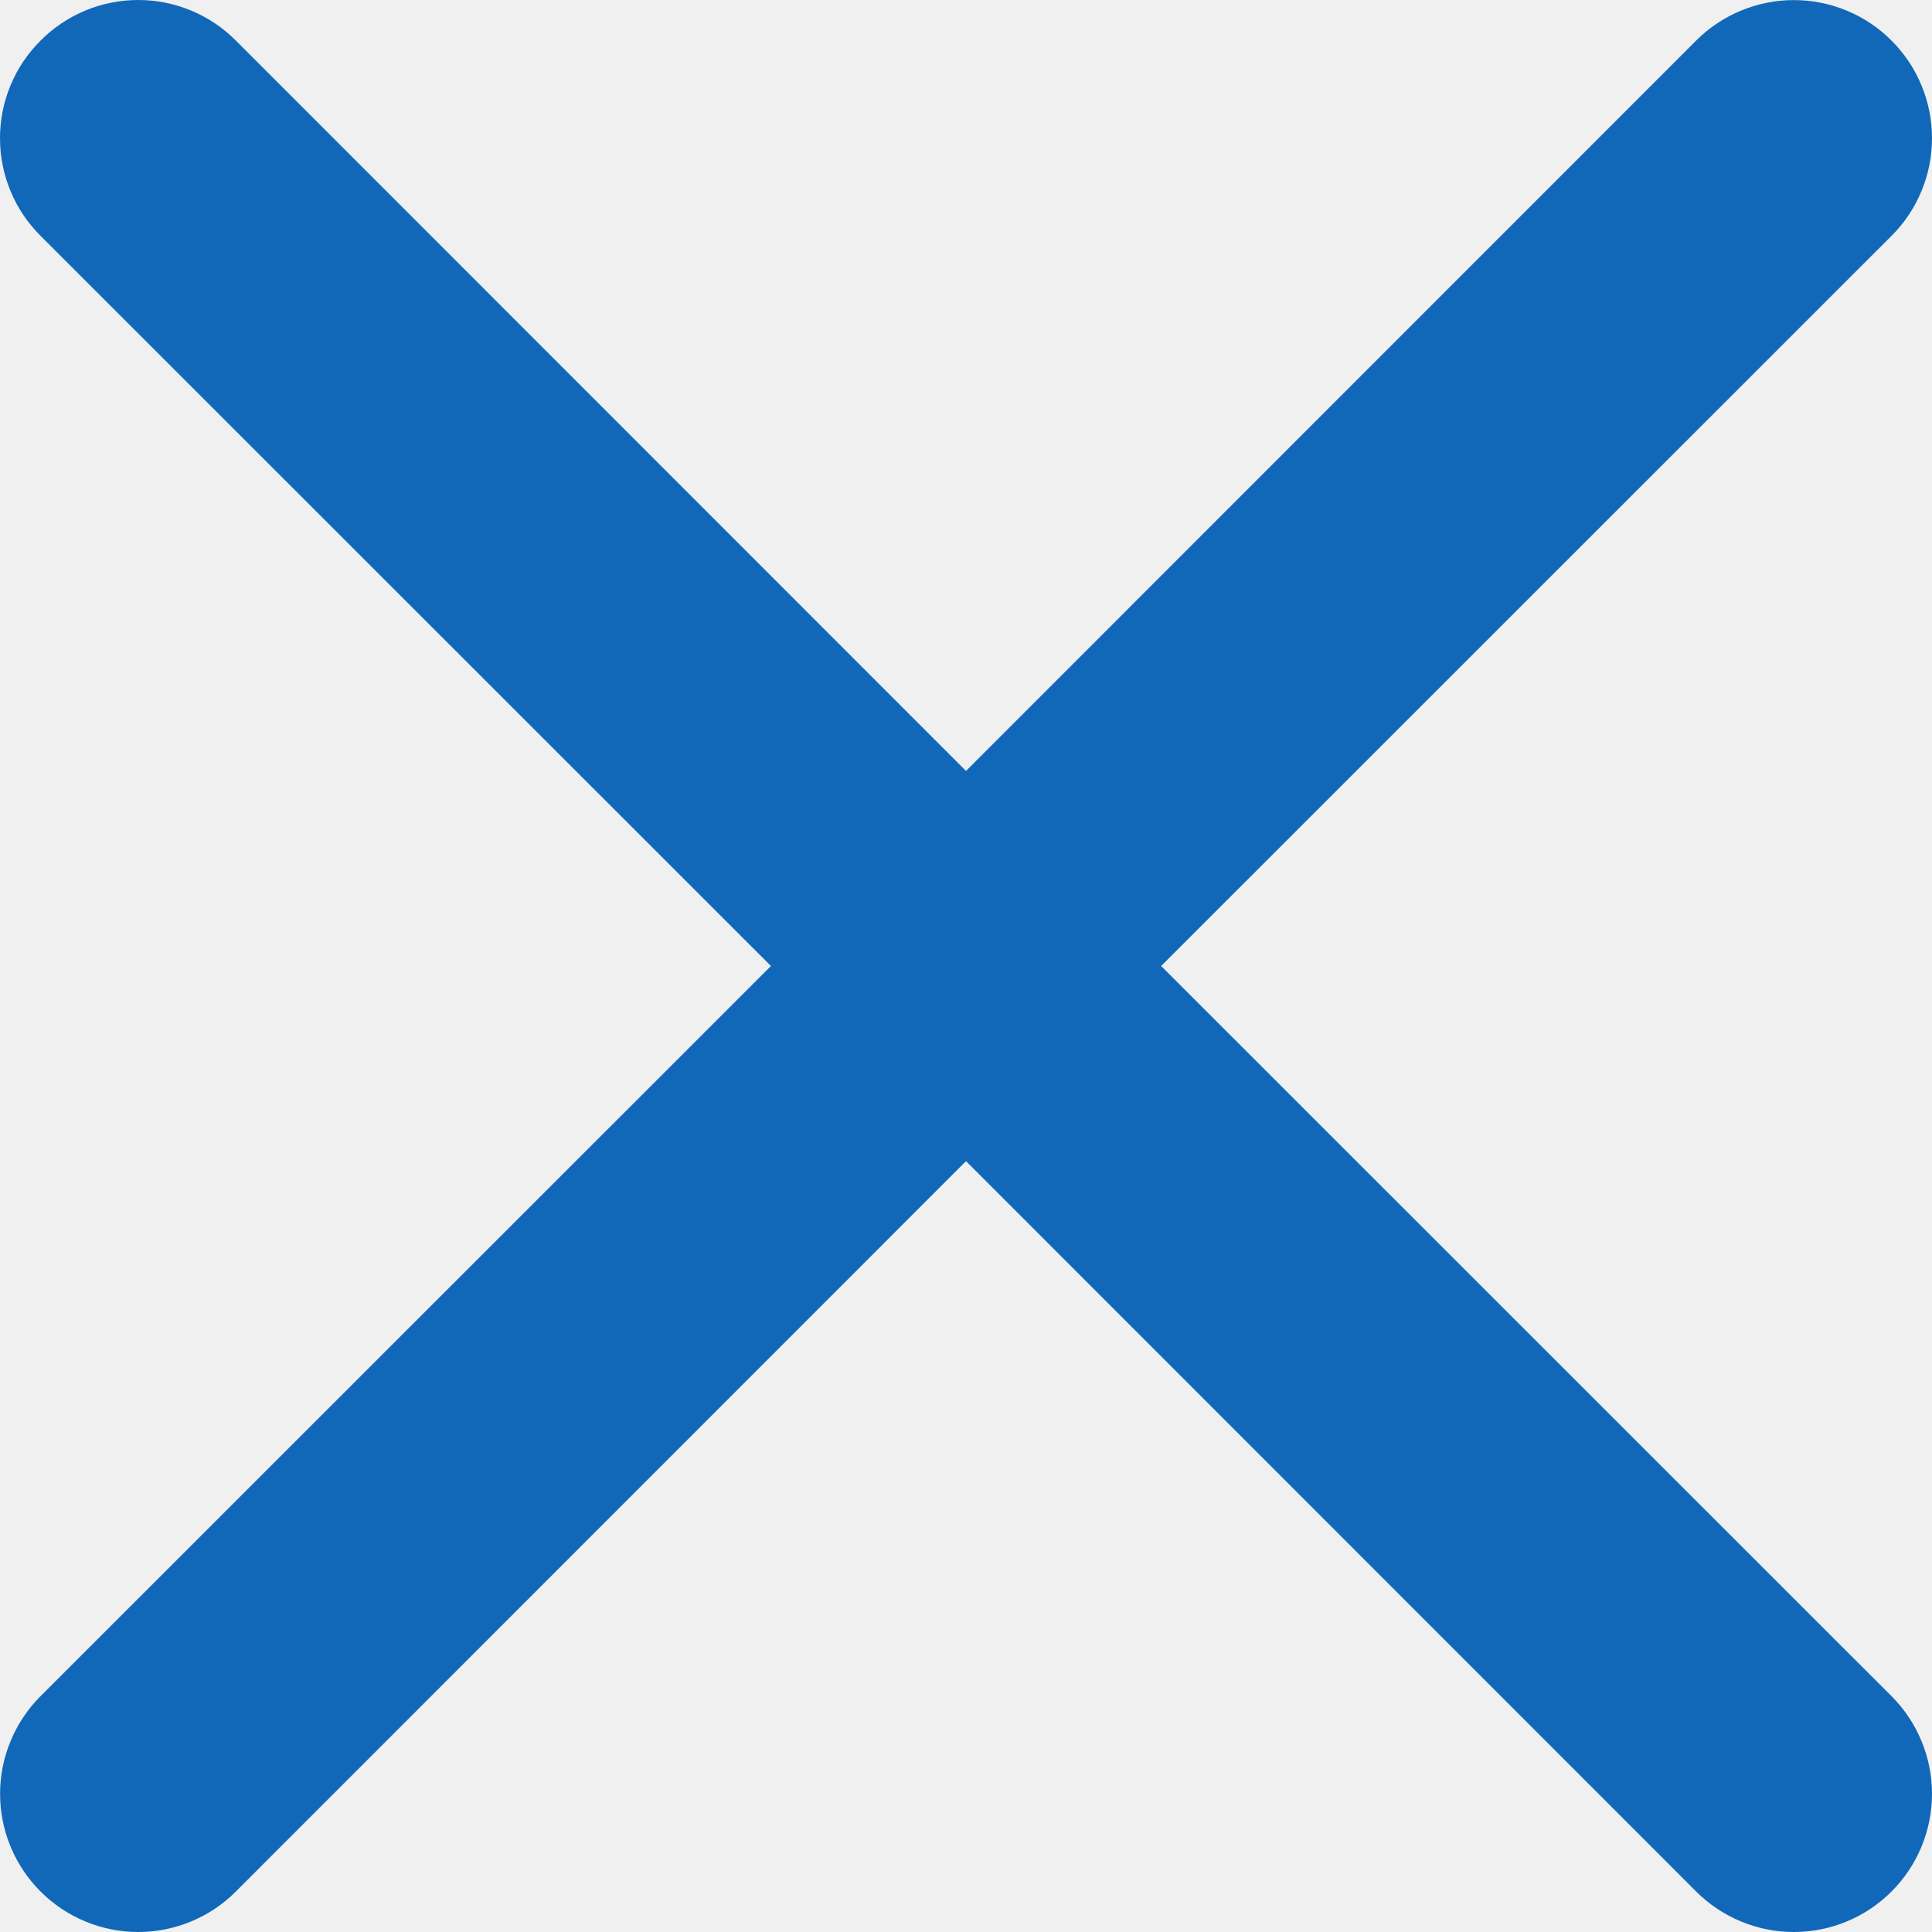
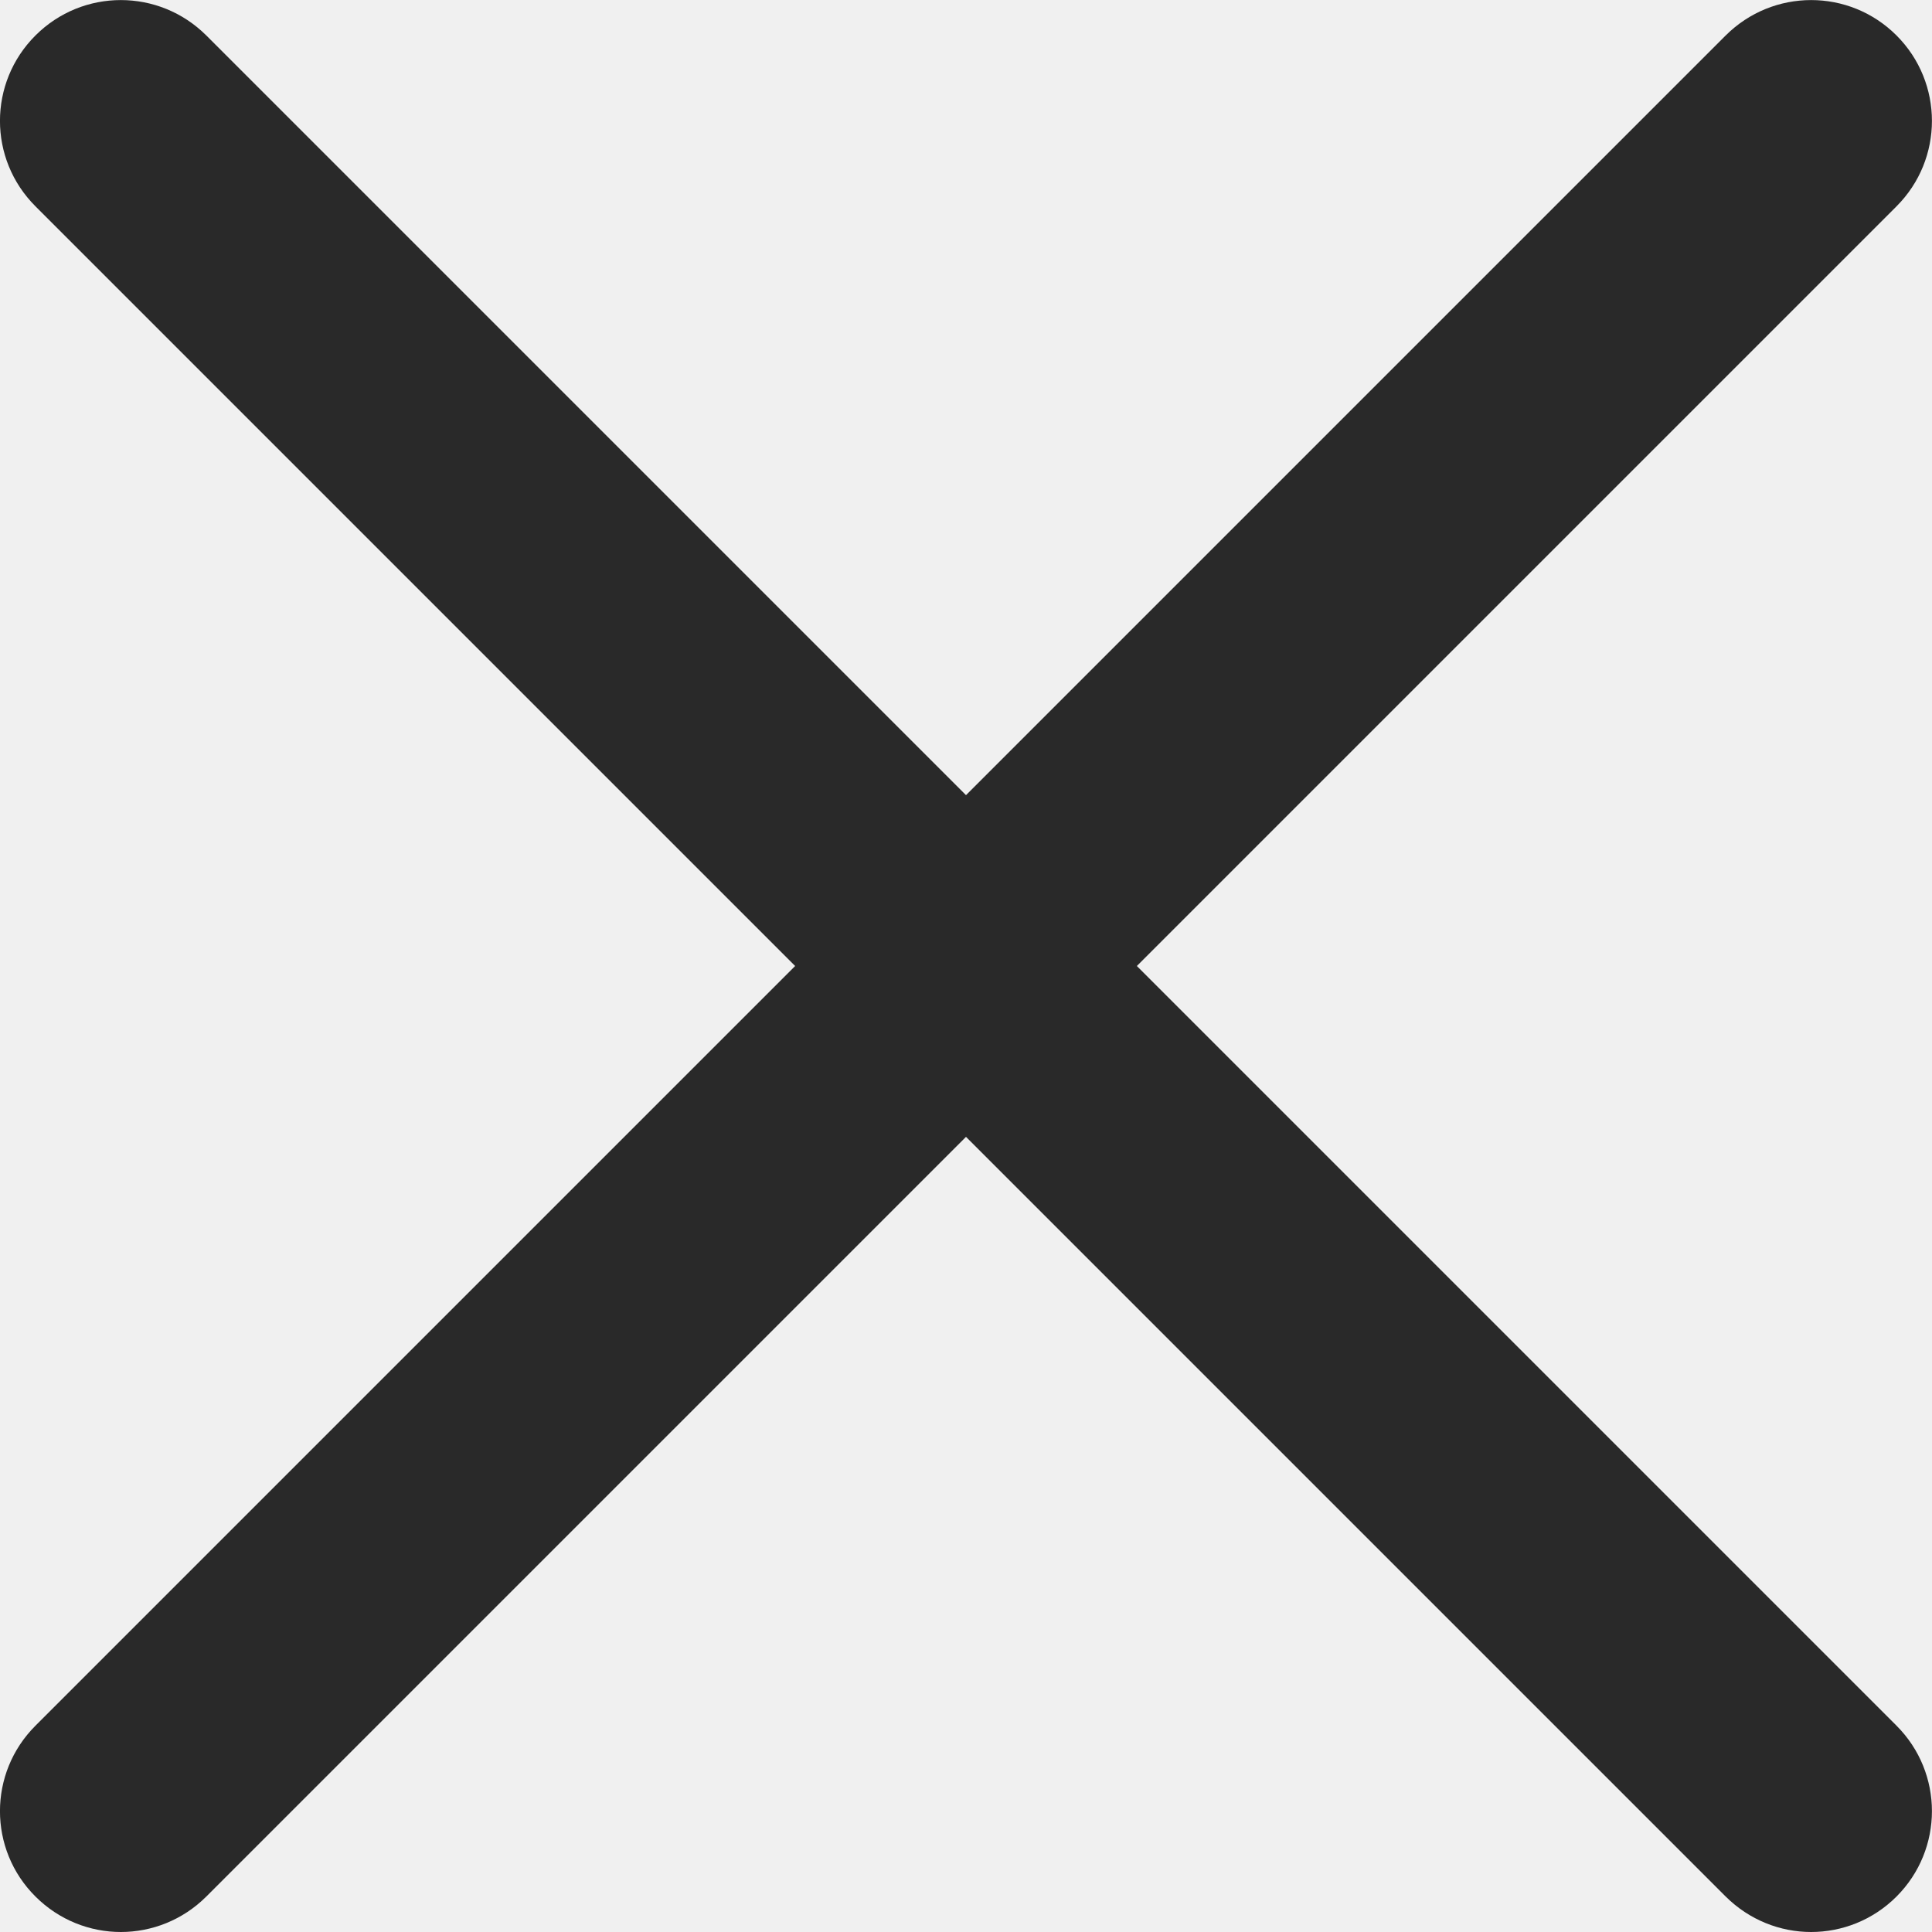
- <svg xmlns="http://www.w3.org/2000/svg" width="24" height="24" viewBox="0 0 24 24" fill="none">
-   <path d="M0.504 0.504C0.663 0.344 0.852 0.217 1.06 0.131C1.268 0.044 1.492 0 1.717 0C1.942 0 2.166 0.044 2.374 0.131C2.582 0.217 2.771 0.344 2.93 0.504L12 9.577L21.07 0.504C21.23 0.344 21.419 0.218 21.627 0.132C21.835 0.045 22.059 0.001 22.284 0.001C22.509 0.001 22.732 0.045 22.941 0.132C23.149 0.218 23.338 0.344 23.497 0.504C23.657 0.663 23.783 0.852 23.869 1.06C23.956 1.268 24 1.492 24 1.717C24 1.942 23.956 2.165 23.869 2.374C23.783 2.582 23.657 2.771 23.497 2.93L14.424 12L23.497 21.07C23.657 21.23 23.783 21.419 23.869 21.627C23.956 21.835 24 22.059 24 22.284C24 22.509 23.956 22.732 23.869 22.941C23.783 23.149 23.657 23.338 23.497 23.497C23.338 23.657 23.149 23.783 22.941 23.869C22.732 23.956 22.509 24 22.284 24C22.059 24 21.835 23.956 21.627 23.869C21.419 23.783 21.23 23.657 21.07 23.497L12 14.424L2.93 23.497C2.771 23.657 2.582 23.783 2.374 23.869C2.165 23.956 1.942 24 1.717 24C1.492 24 1.268 23.956 1.06 23.869C0.852 23.783 0.663 23.657 0.504 23.497C0.344 23.338 0.218 23.149 0.132 22.941C0.045 22.732 0.001 22.509 0.001 22.284C0.001 22.059 0.045 21.835 0.132 21.627C0.218 21.419 0.344 21.23 0.504 21.07L9.577 12L0.504 2.93C0.344 2.771 0.217 2.582 0.131 2.374C0.044 2.166 0 1.942 0 1.717C0 1.492 0.044 1.268 0.131 1.06C0.217 0.852 0.344 0.663 0.504 0.504Z" fill="#1268B8" />
+ <svg xmlns="http://www.w3.org/2000/svg" width="14" height="14" viewBox="0 0 14 14" fill="none">
+   <g clip-path="url(#clip0_2611_13225)">
+     <path d="M8.238 7L13.743 1.495C14.085 1.153 14.085 0.599 13.743 0.257C13.401 -0.085 12.848 -0.085 12.505 0.257L7 5.762L1.495 0.257C1.152 -0.085 0.599 -0.085 0.257 0.257C-0.086 0.599 -0.086 1.153 0.257 1.495L5.762 7L0.257 12.505C-0.086 12.847 -0.086 13.402 0.257 13.743C0.428 13.914 0.652 14 0.876 14C1.099 14 1.324 13.914 1.495 13.743L7 8.238L12.505 13.743C12.677 13.914 12.901 14 13.124 14C13.348 14 13.572 13.914 13.743 13.743C14.085 13.401 14.085 12.847 13.743 12.505L8.238 7Z" fill="#292929" />
+   </g>
+   <defs>
+     <clipPath id="clip0_2611_13225">
+       <rect width="14" height="14" fill="white" />
+     </clipPath>
+   </defs>
</svg>
